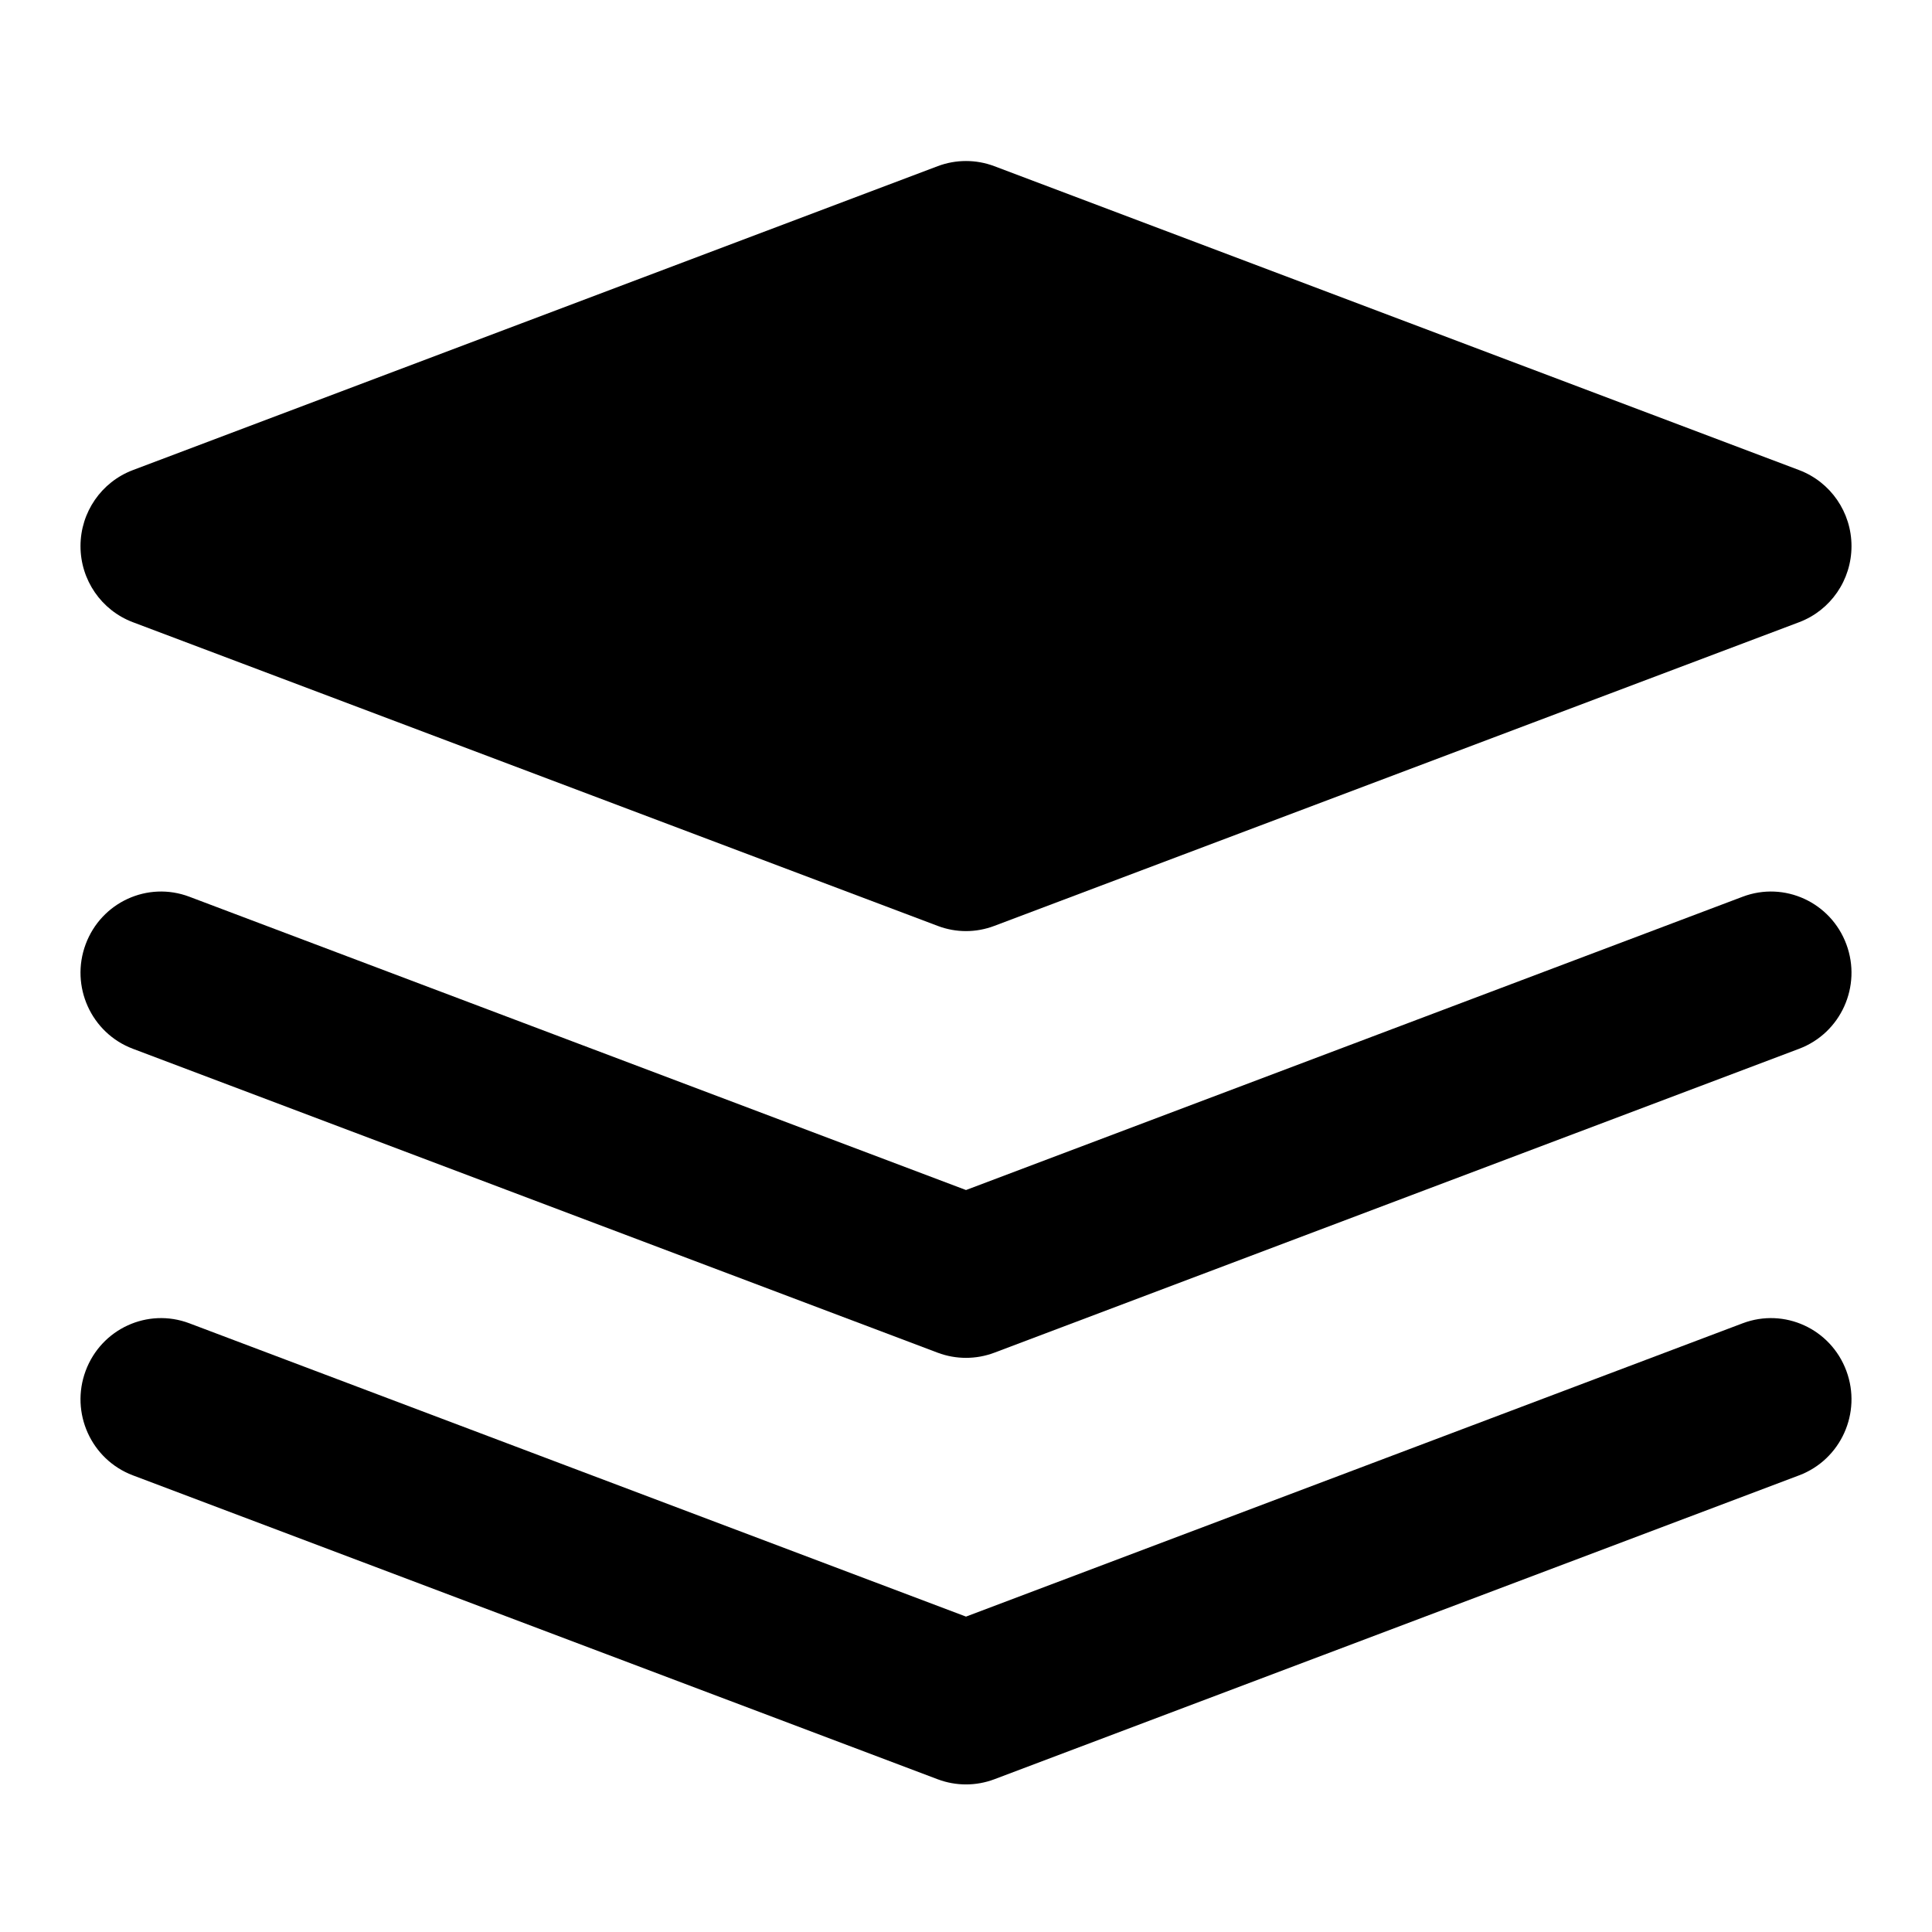
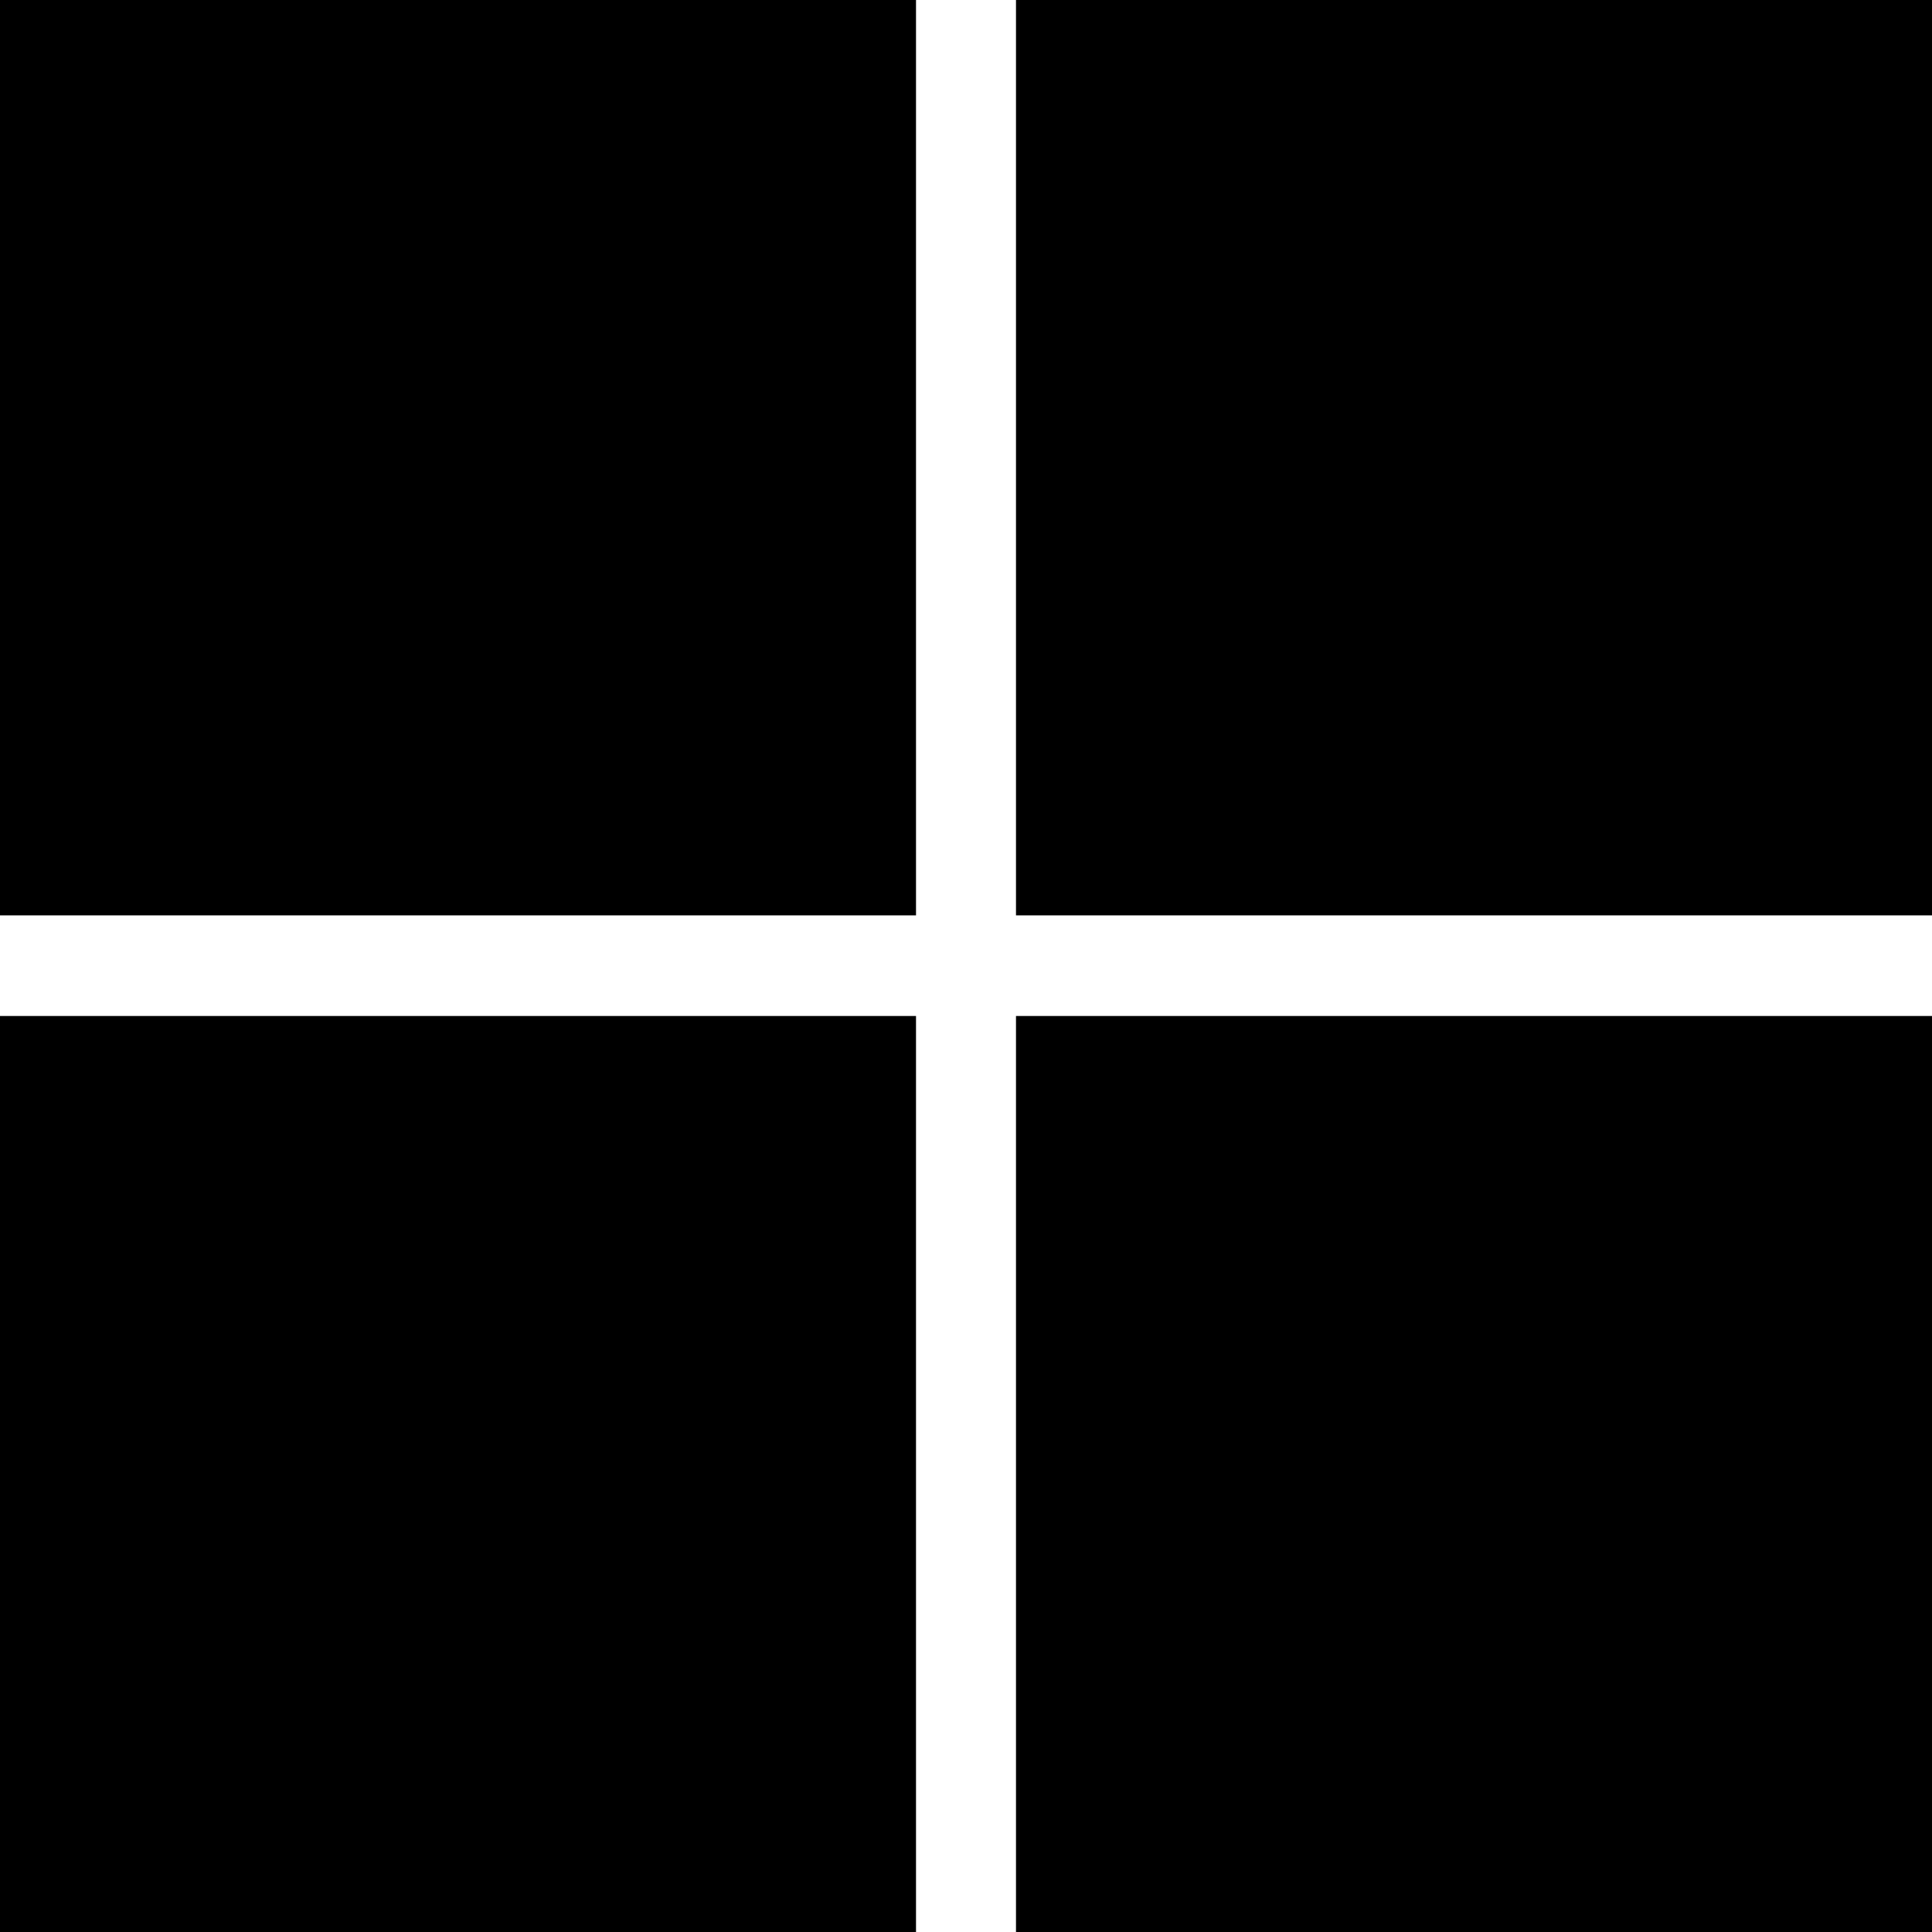
- <svg xmlns="http://www.w3.org/2000/svg" width="24" height="24" viewBox="0 0 24 24" fill="none">
-   <path d="M11.649 2.064C11.875 1.979 12.125 1.979 12.351 2.064L22.35 5.84C22.741 5.988 23 6.364 23 6.784C23 7.205 22.741 7.581 22.35 7.729L12.351 11.502C12.124 11.588 11.875 11.588 11.649 11.502L1.65 7.729C1.259 7.581 1 7.205 1 6.784C1 6.364 1.259 5.988 1.65 5.84L11.649 2.064Z" fill="currentColor" />
-   <path d="M1.064 17.029C1.258 16.507 1.834 16.243 2.351 16.438L12 20.082L21.649 16.438C22.166 16.243 22.742 16.507 22.936 17.029C23.13 17.55 22.868 18.131 22.35 18.327L12.351 22.103C12.125 22.188 11.875 22.188 11.649 22.103L1.65 18.327C1.132 18.131 0.87 17.55 1.064 17.029Z" fill="currentColor" />
-   <path d="M2.351 11.139C1.834 10.944 1.258 11.208 1.064 11.73C0.87 12.251 1.132 12.832 1.65 13.028L11.649 16.804C11.875 16.889 12.125 16.889 12.351 16.804L22.35 13.028C22.868 12.832 23.13 12.251 22.936 11.73C22.742 11.208 22.166 10.944 21.649 11.139L12 14.783L2.351 11.139Z" fill="currentColor" />
+ <svg xmlns="http://www.w3.org/2000/svg" fill="none" viewBox="0 0 24 24">
+   <path fill="currentColor" d="M 0 0 L 11.379 0 L 11.379 11.371 L 0 11.371 Z M 12.621 0 L 24 0 L 24 11.371 L 12.621 11.371 Z M 0 12.621 L 11.379 12.621 L 11.379 24 L 0 24 Z M 12.621 12.621 L 24 12.621 L 24 24 L 12.621 24 " />
</svg>
